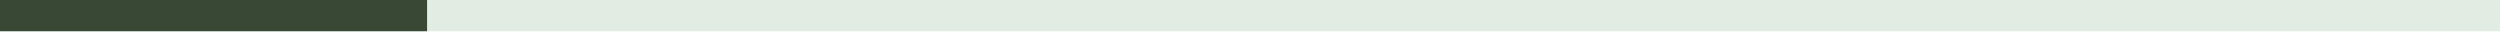
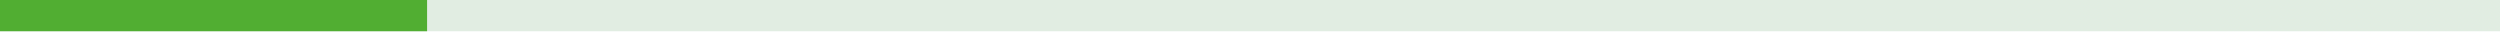
<svg xmlns="http://www.w3.org/2000/svg" id="progress_bar" width="1200" height="15" viewBox="0 0 1200 15">
  <rect id="Rectangle_2" data-name="Rectangle 2" width="1200" height="15" fill="#e1ede2" />
-   <rect id="Rectangle_3" data-name="Rectangle 3" width="205" height="15" fill="#394834" />
+   <rect id="Rectangle_3" data-name="Rectangle 3" width="205" height="15" fill="#51ae32" />
</svg>
